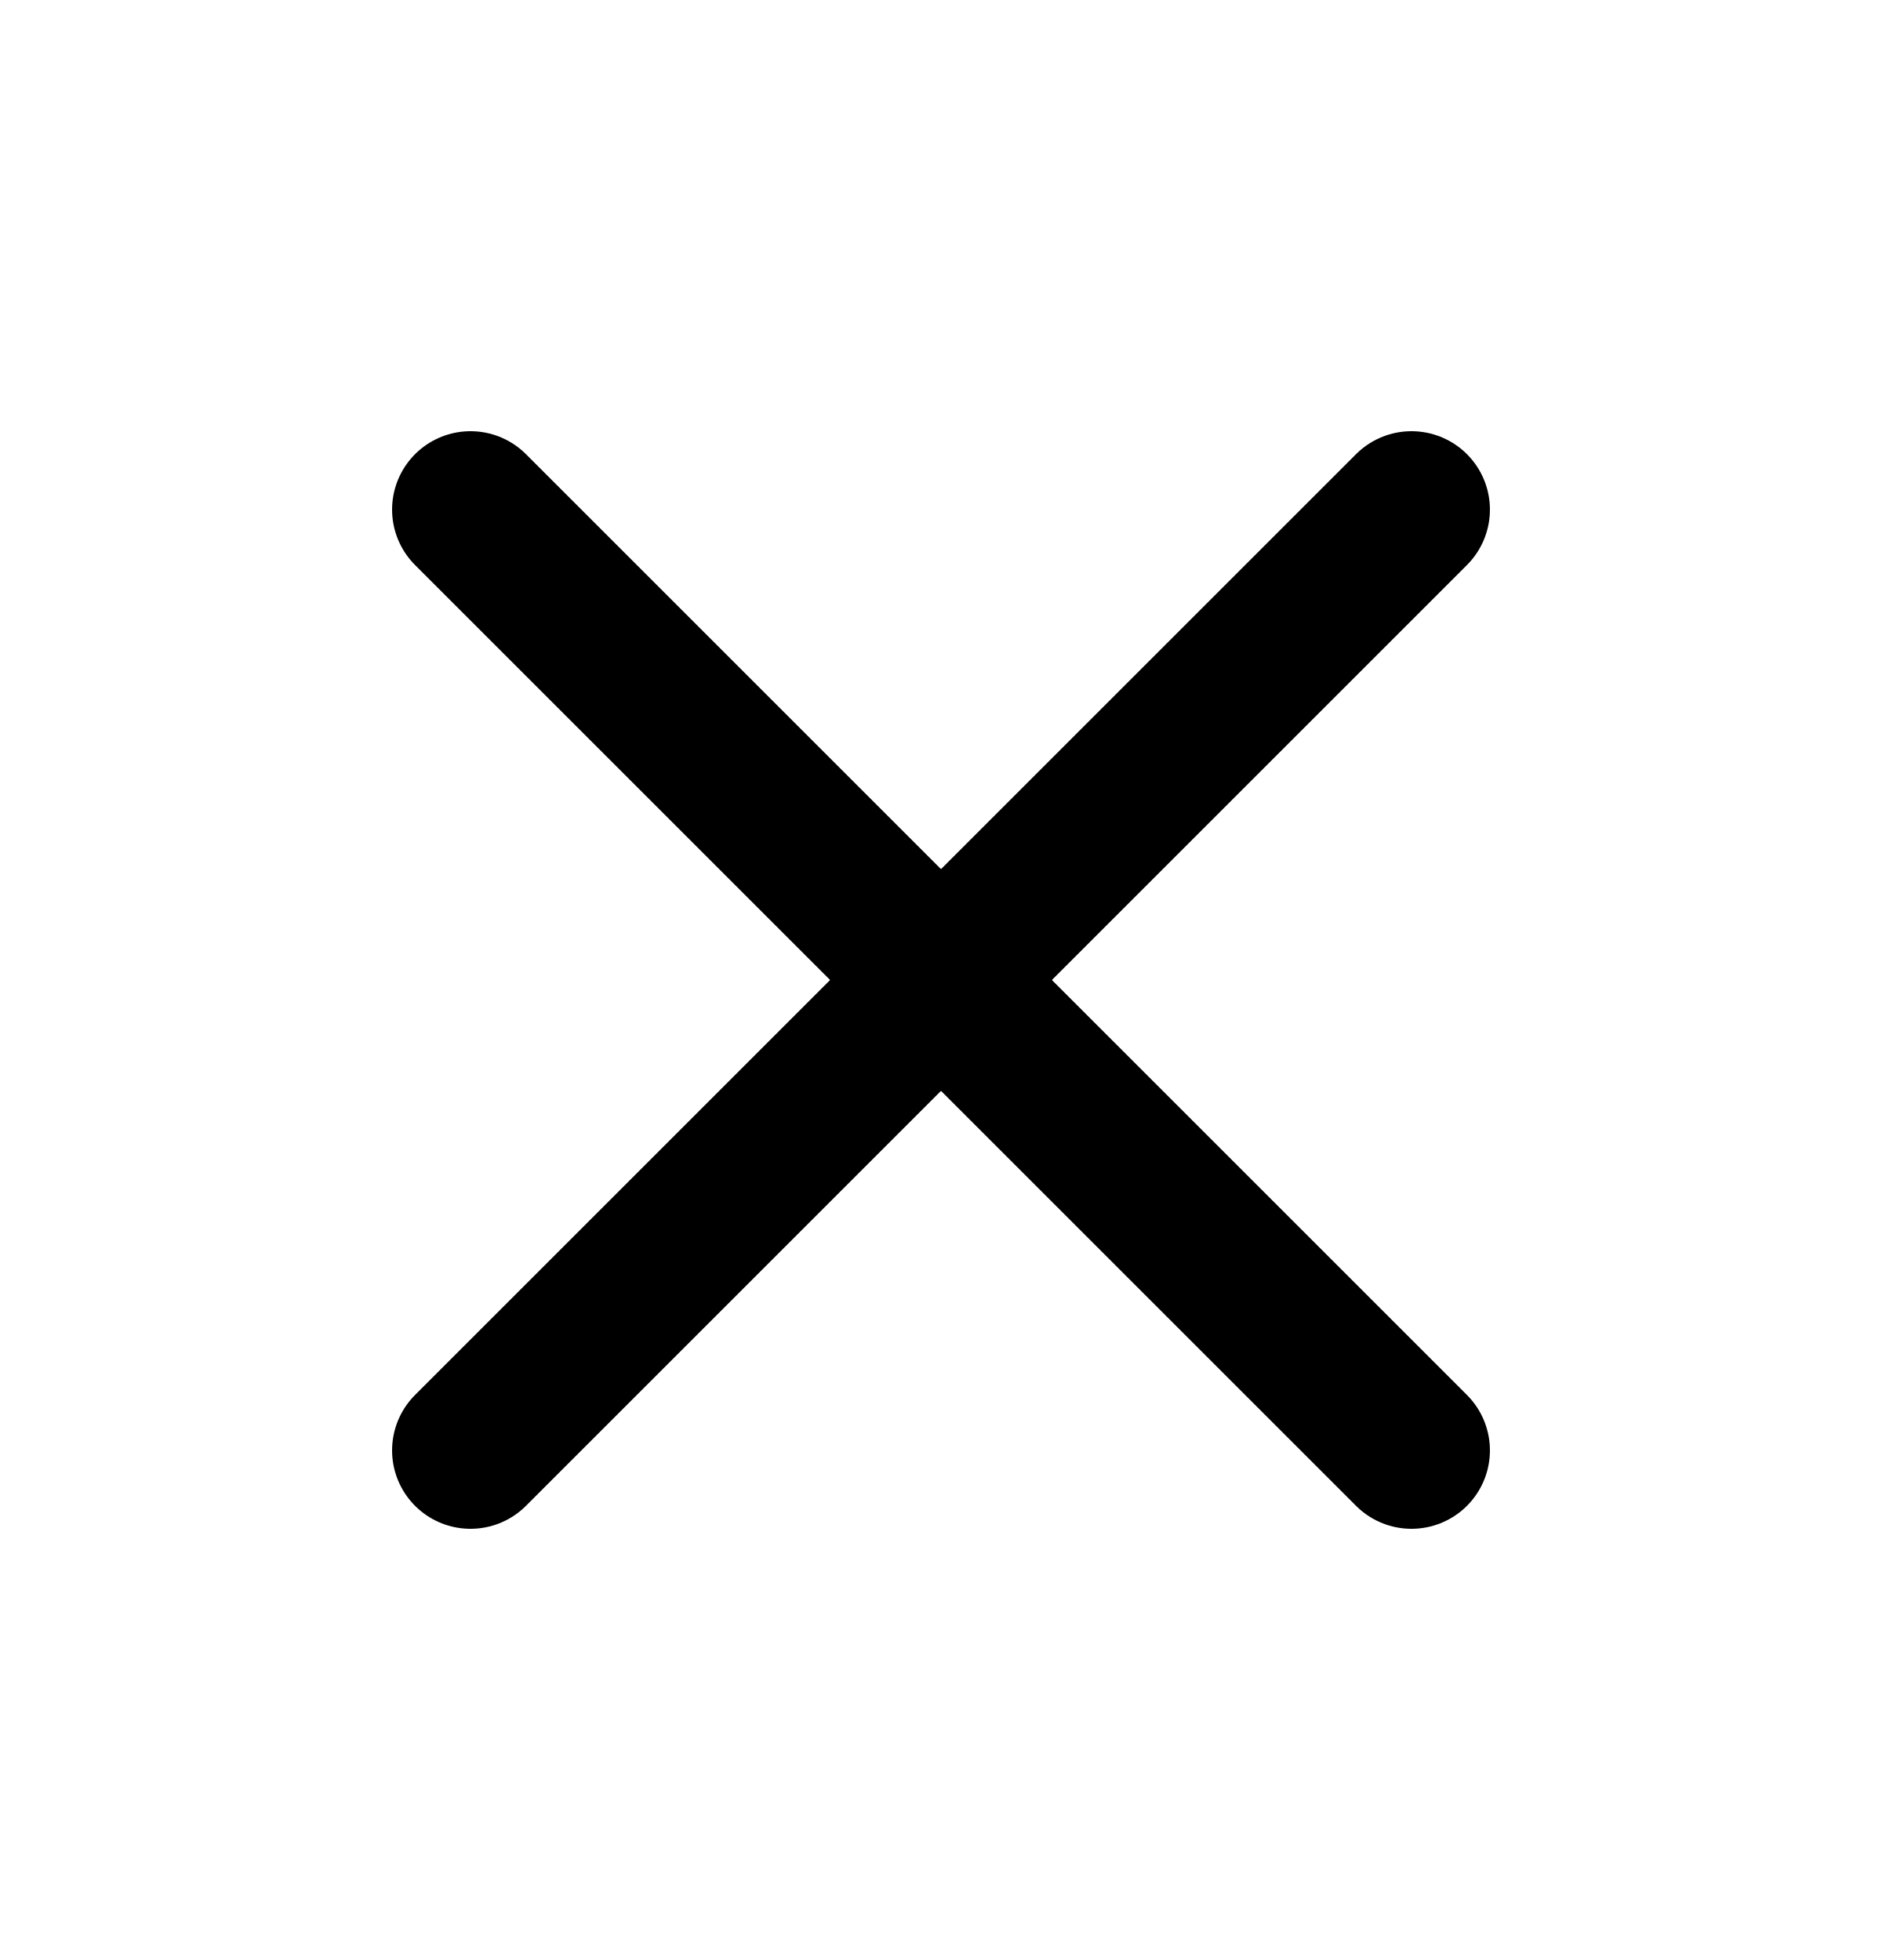
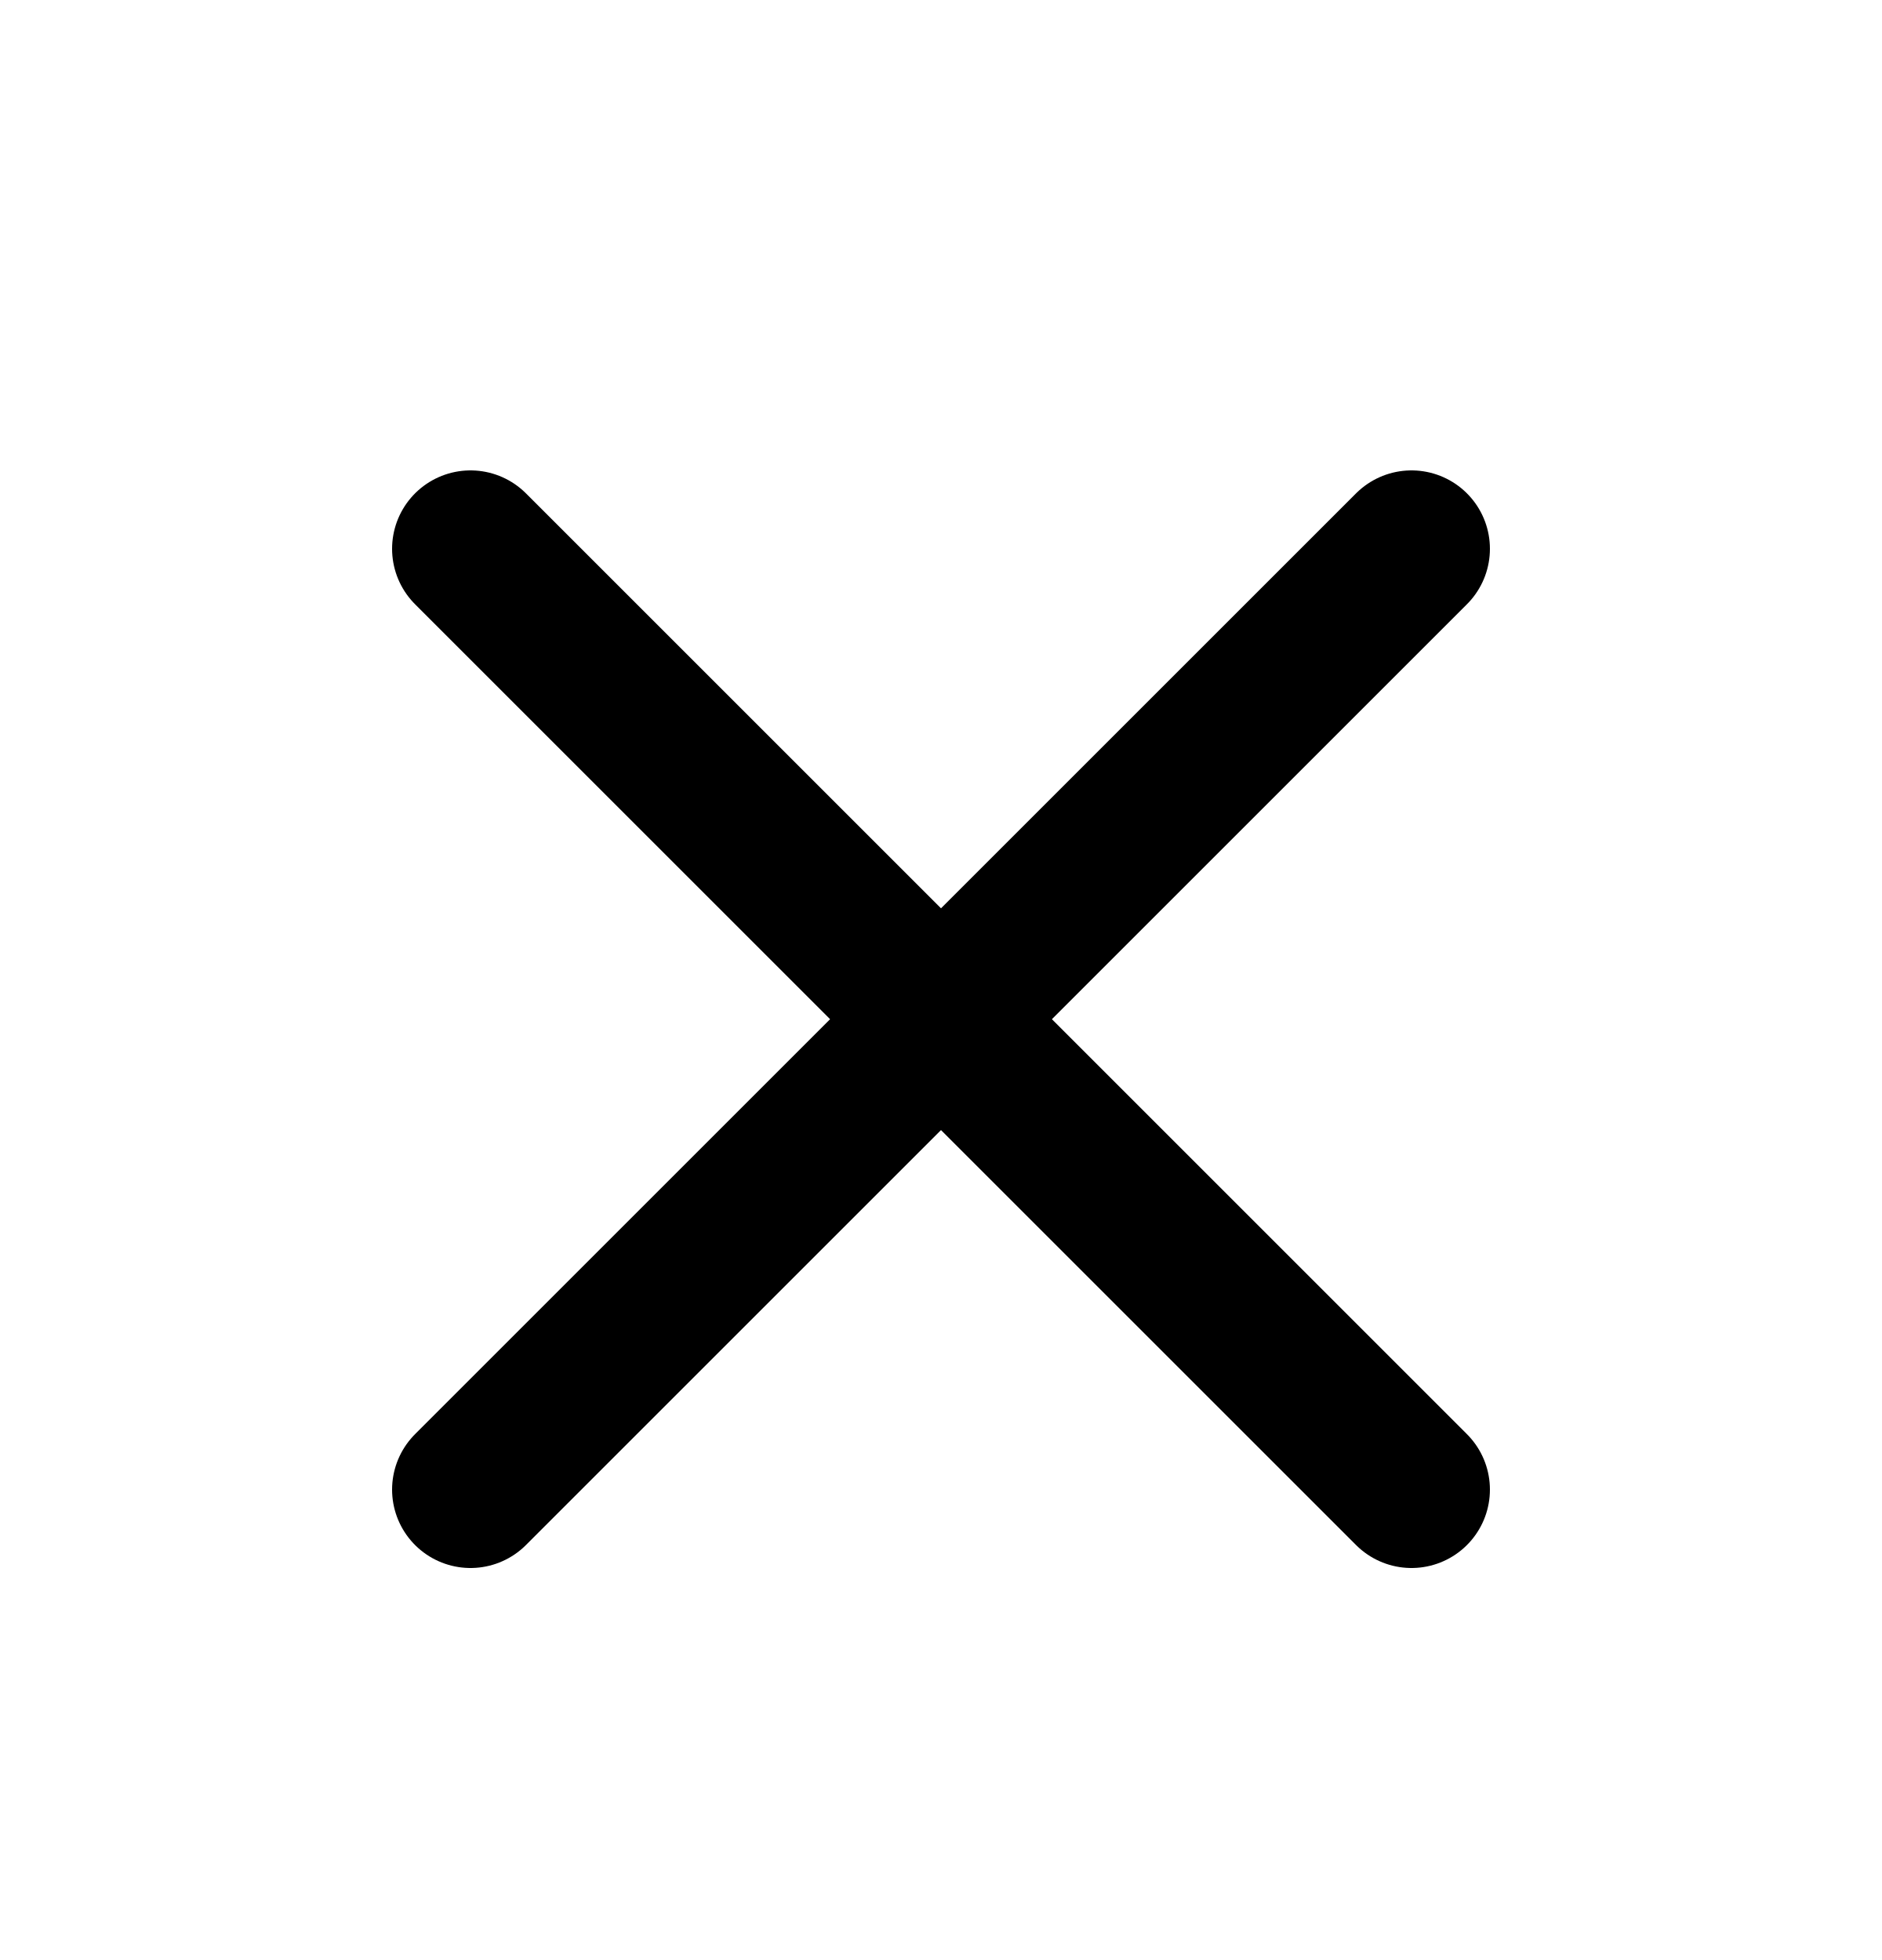
- <svg xmlns="http://www.w3.org/2000/svg" width="24" height="25" viewBox="0 0 24 25" fill="none">
+ <svg xmlns="http://www.w3.org/2000/svg" width="24" height="25" viewBox="0 0 24 24" fill="none">
  <g id="x">
    <path id="Vector" d="M18 6.5L6 18.5" stroke="black" stroke-width="2" stroke-linecap="round" stroke-linejoin="round" />
    <path id="Vector_2" d="M6 6.5L18 18.5" stroke="black" stroke-width="2" stroke-linecap="round" stroke-linejoin="round" />
  </g>
</svg>
